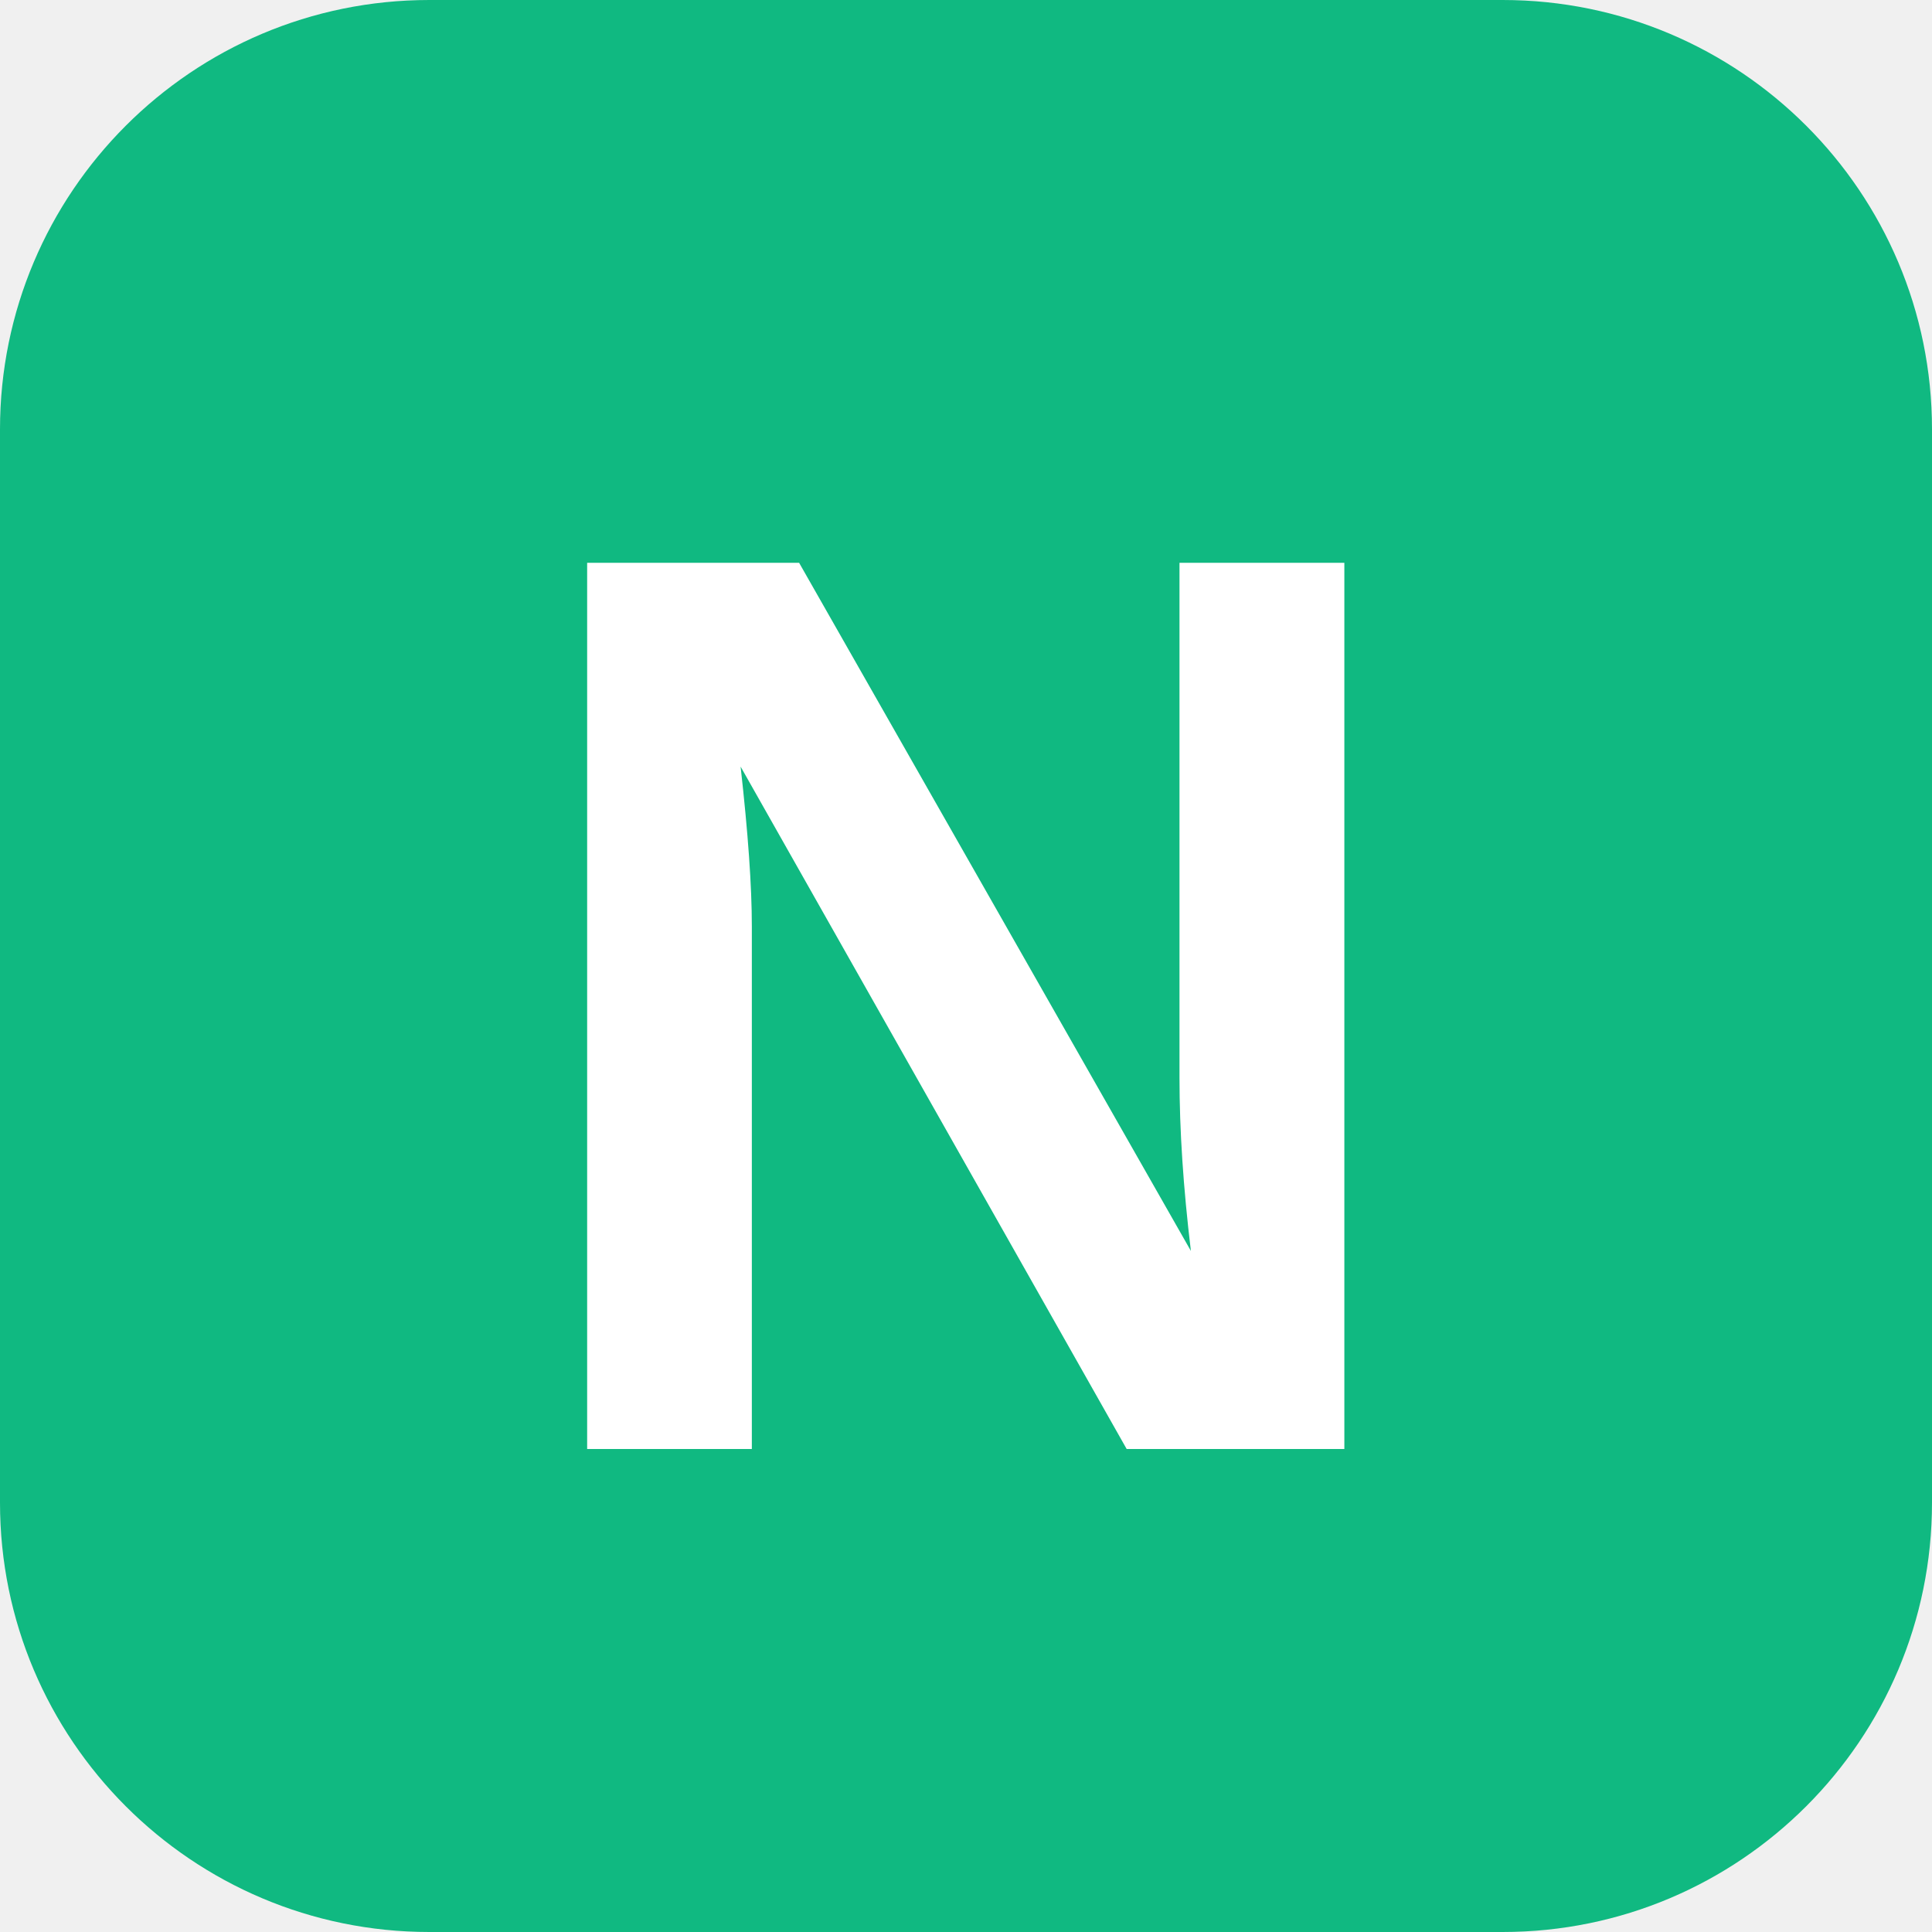
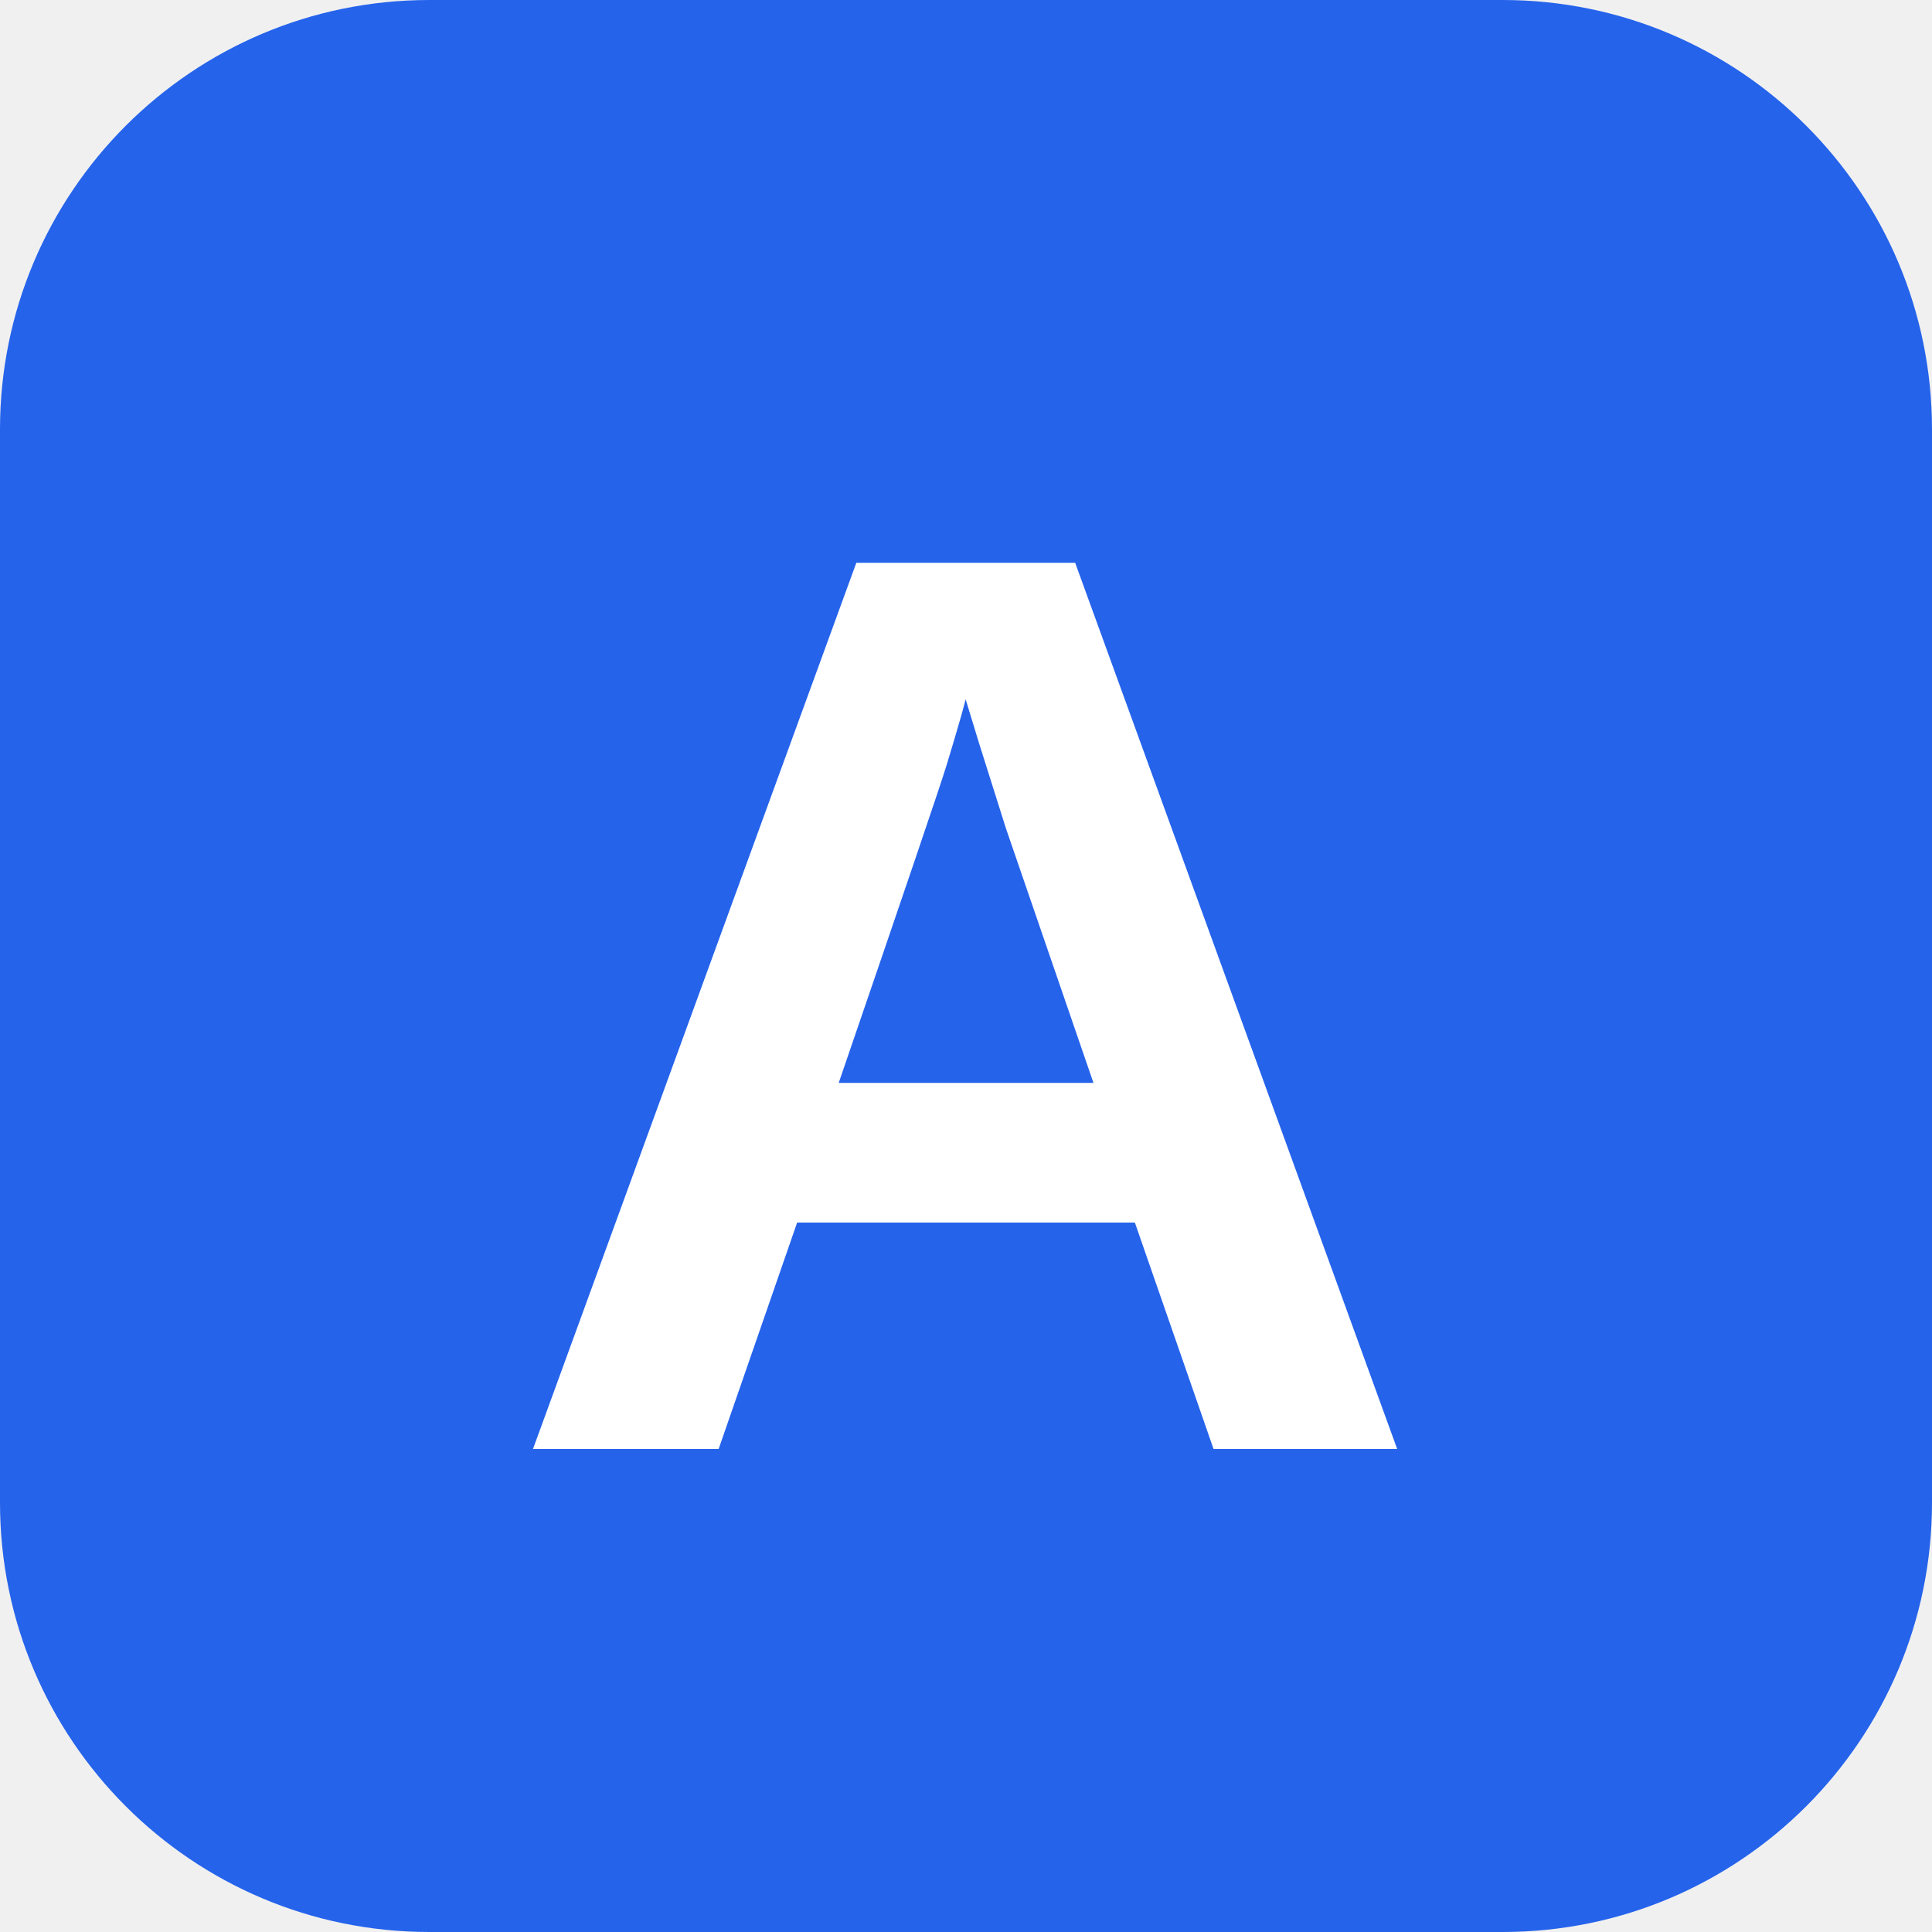
<svg xmlns="http://www.w3.org/2000/svg" viewBox="0 0 180 180" width="180" height="180">
-   <rect width="180" height="180" fill="#10b981" rx="40" />
-   <text x="90" y="135" font-family="Arial, sans-serif" font-size="120" font-weight="bold" fill="white" text-anchor="middle">N</text>
+   <rect width="180" height="180" fill="#2563eb" rx="40" />
+   <text x="90" y="135" font-family="Arial, sans-serif" font-size="120" font-weight="bold" fill="white" text-anchor="middle">A</text>
</svg>
